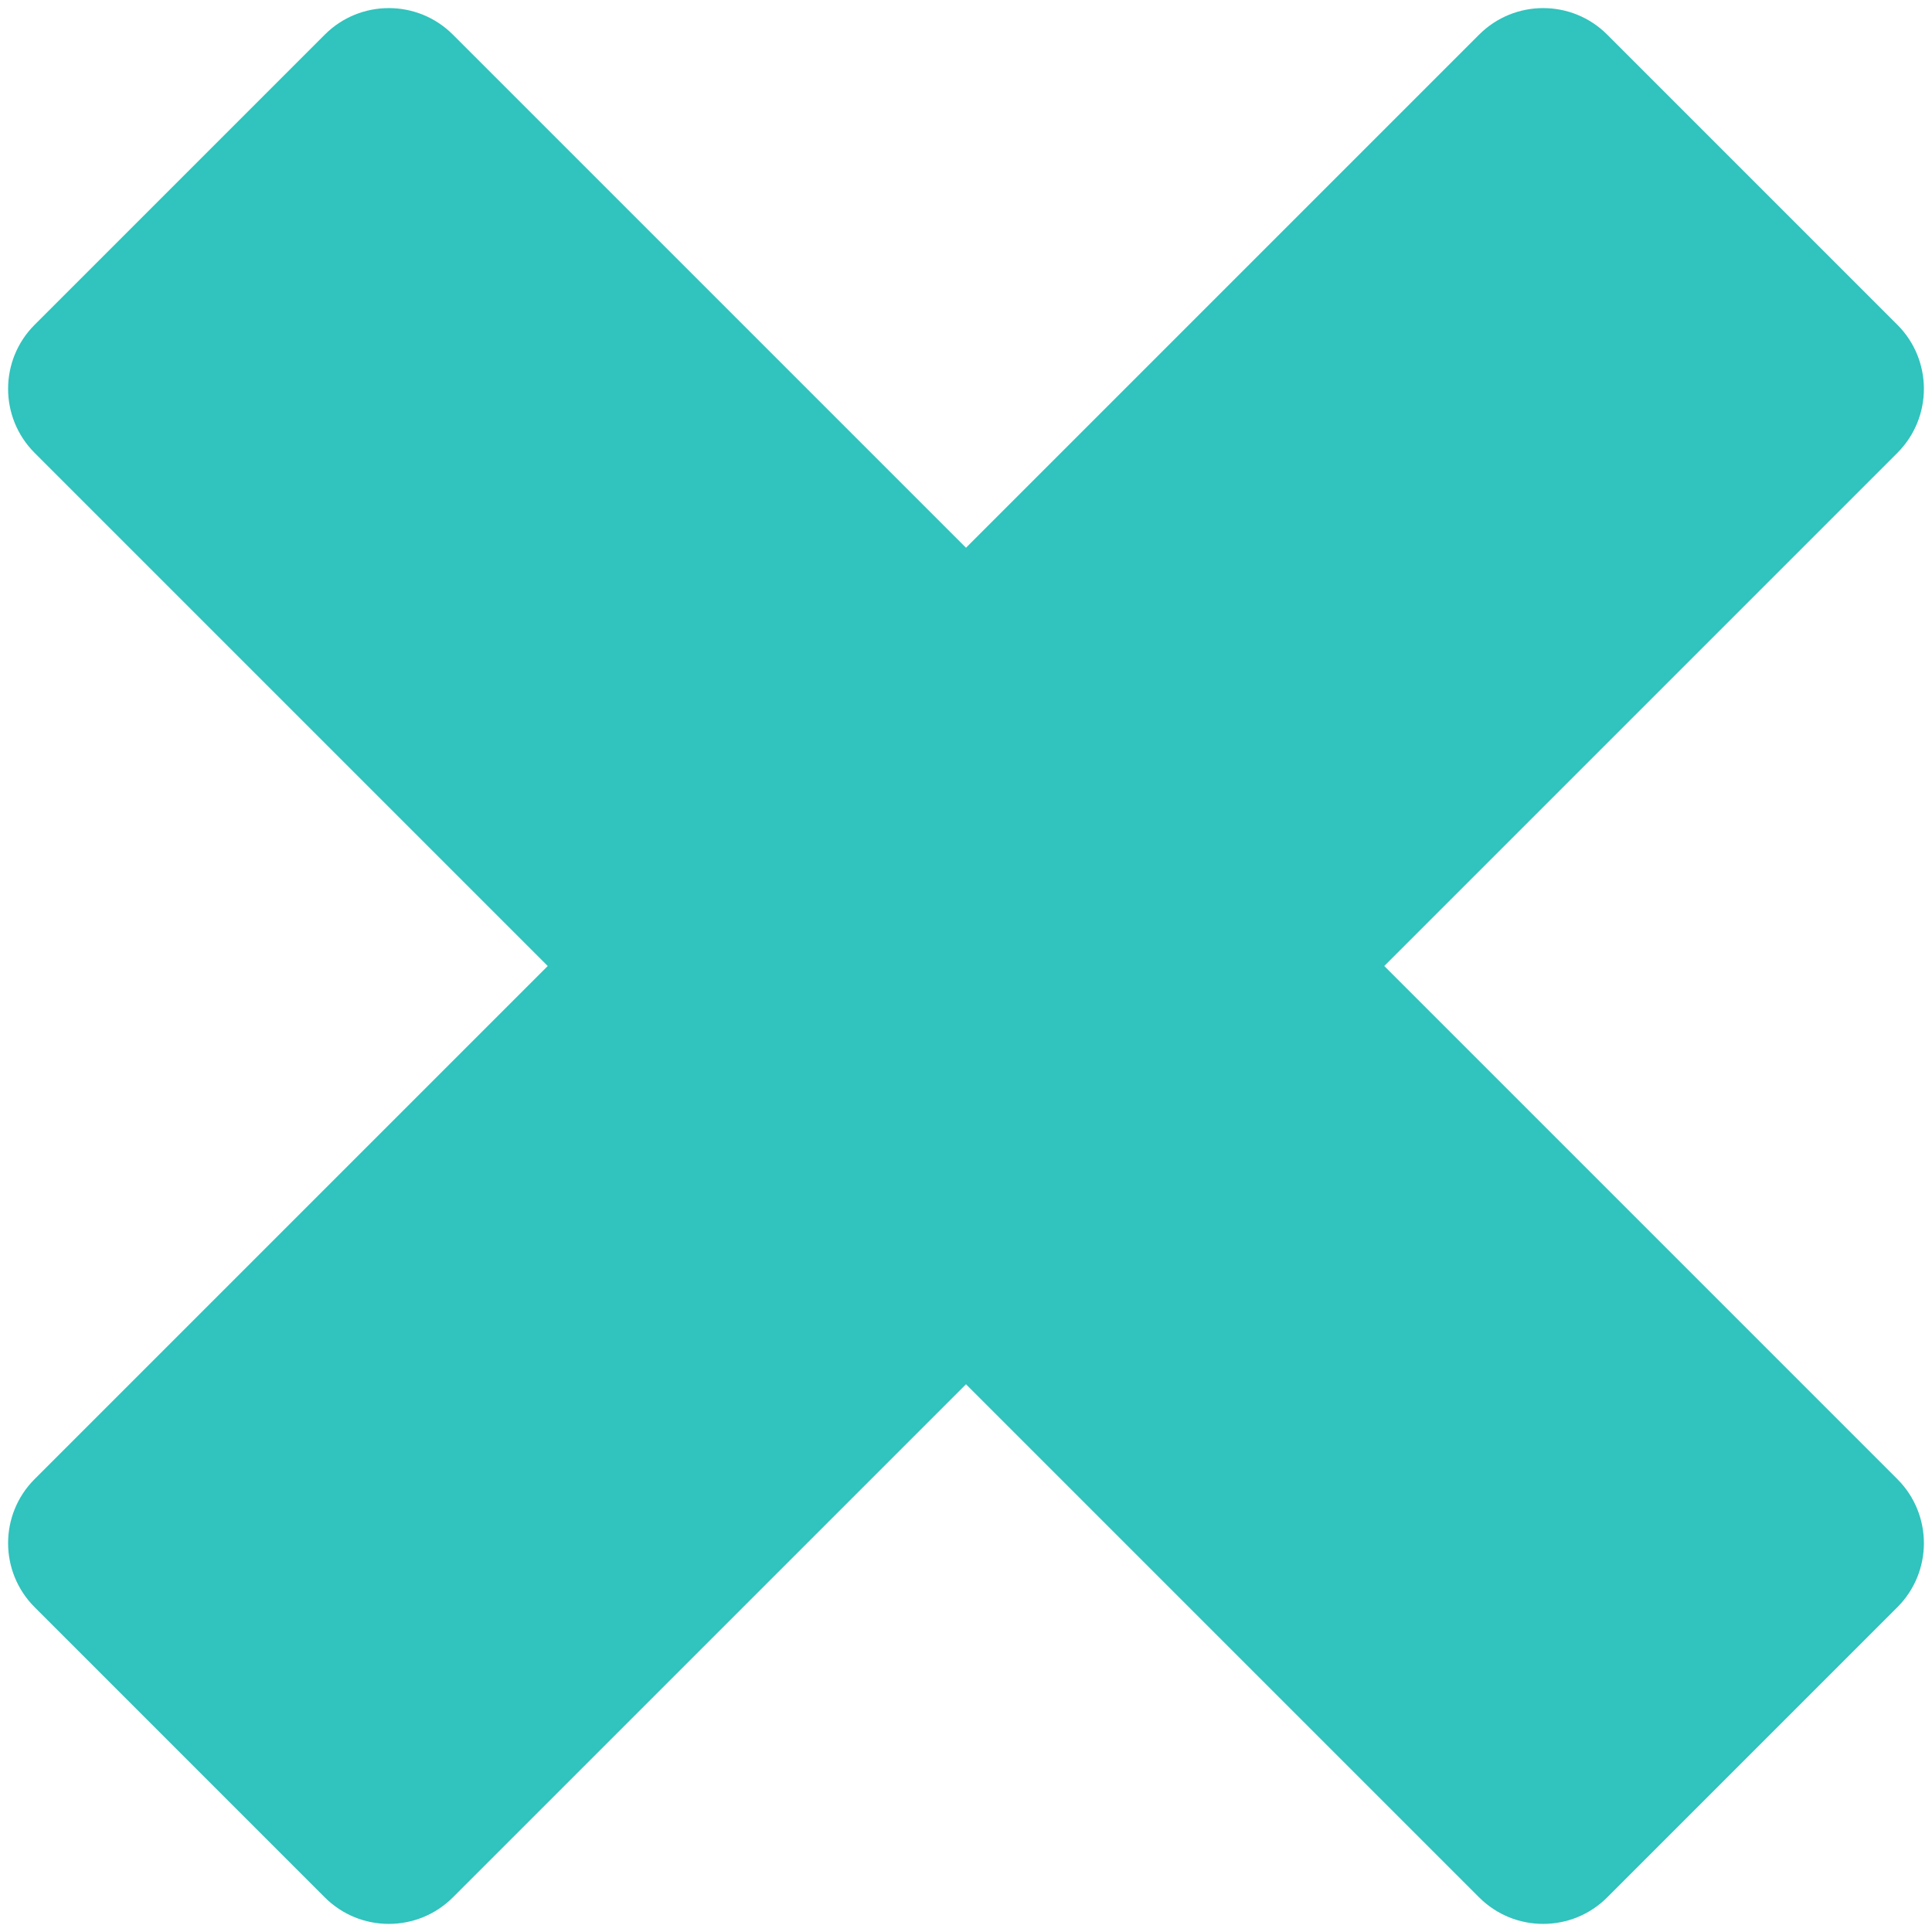
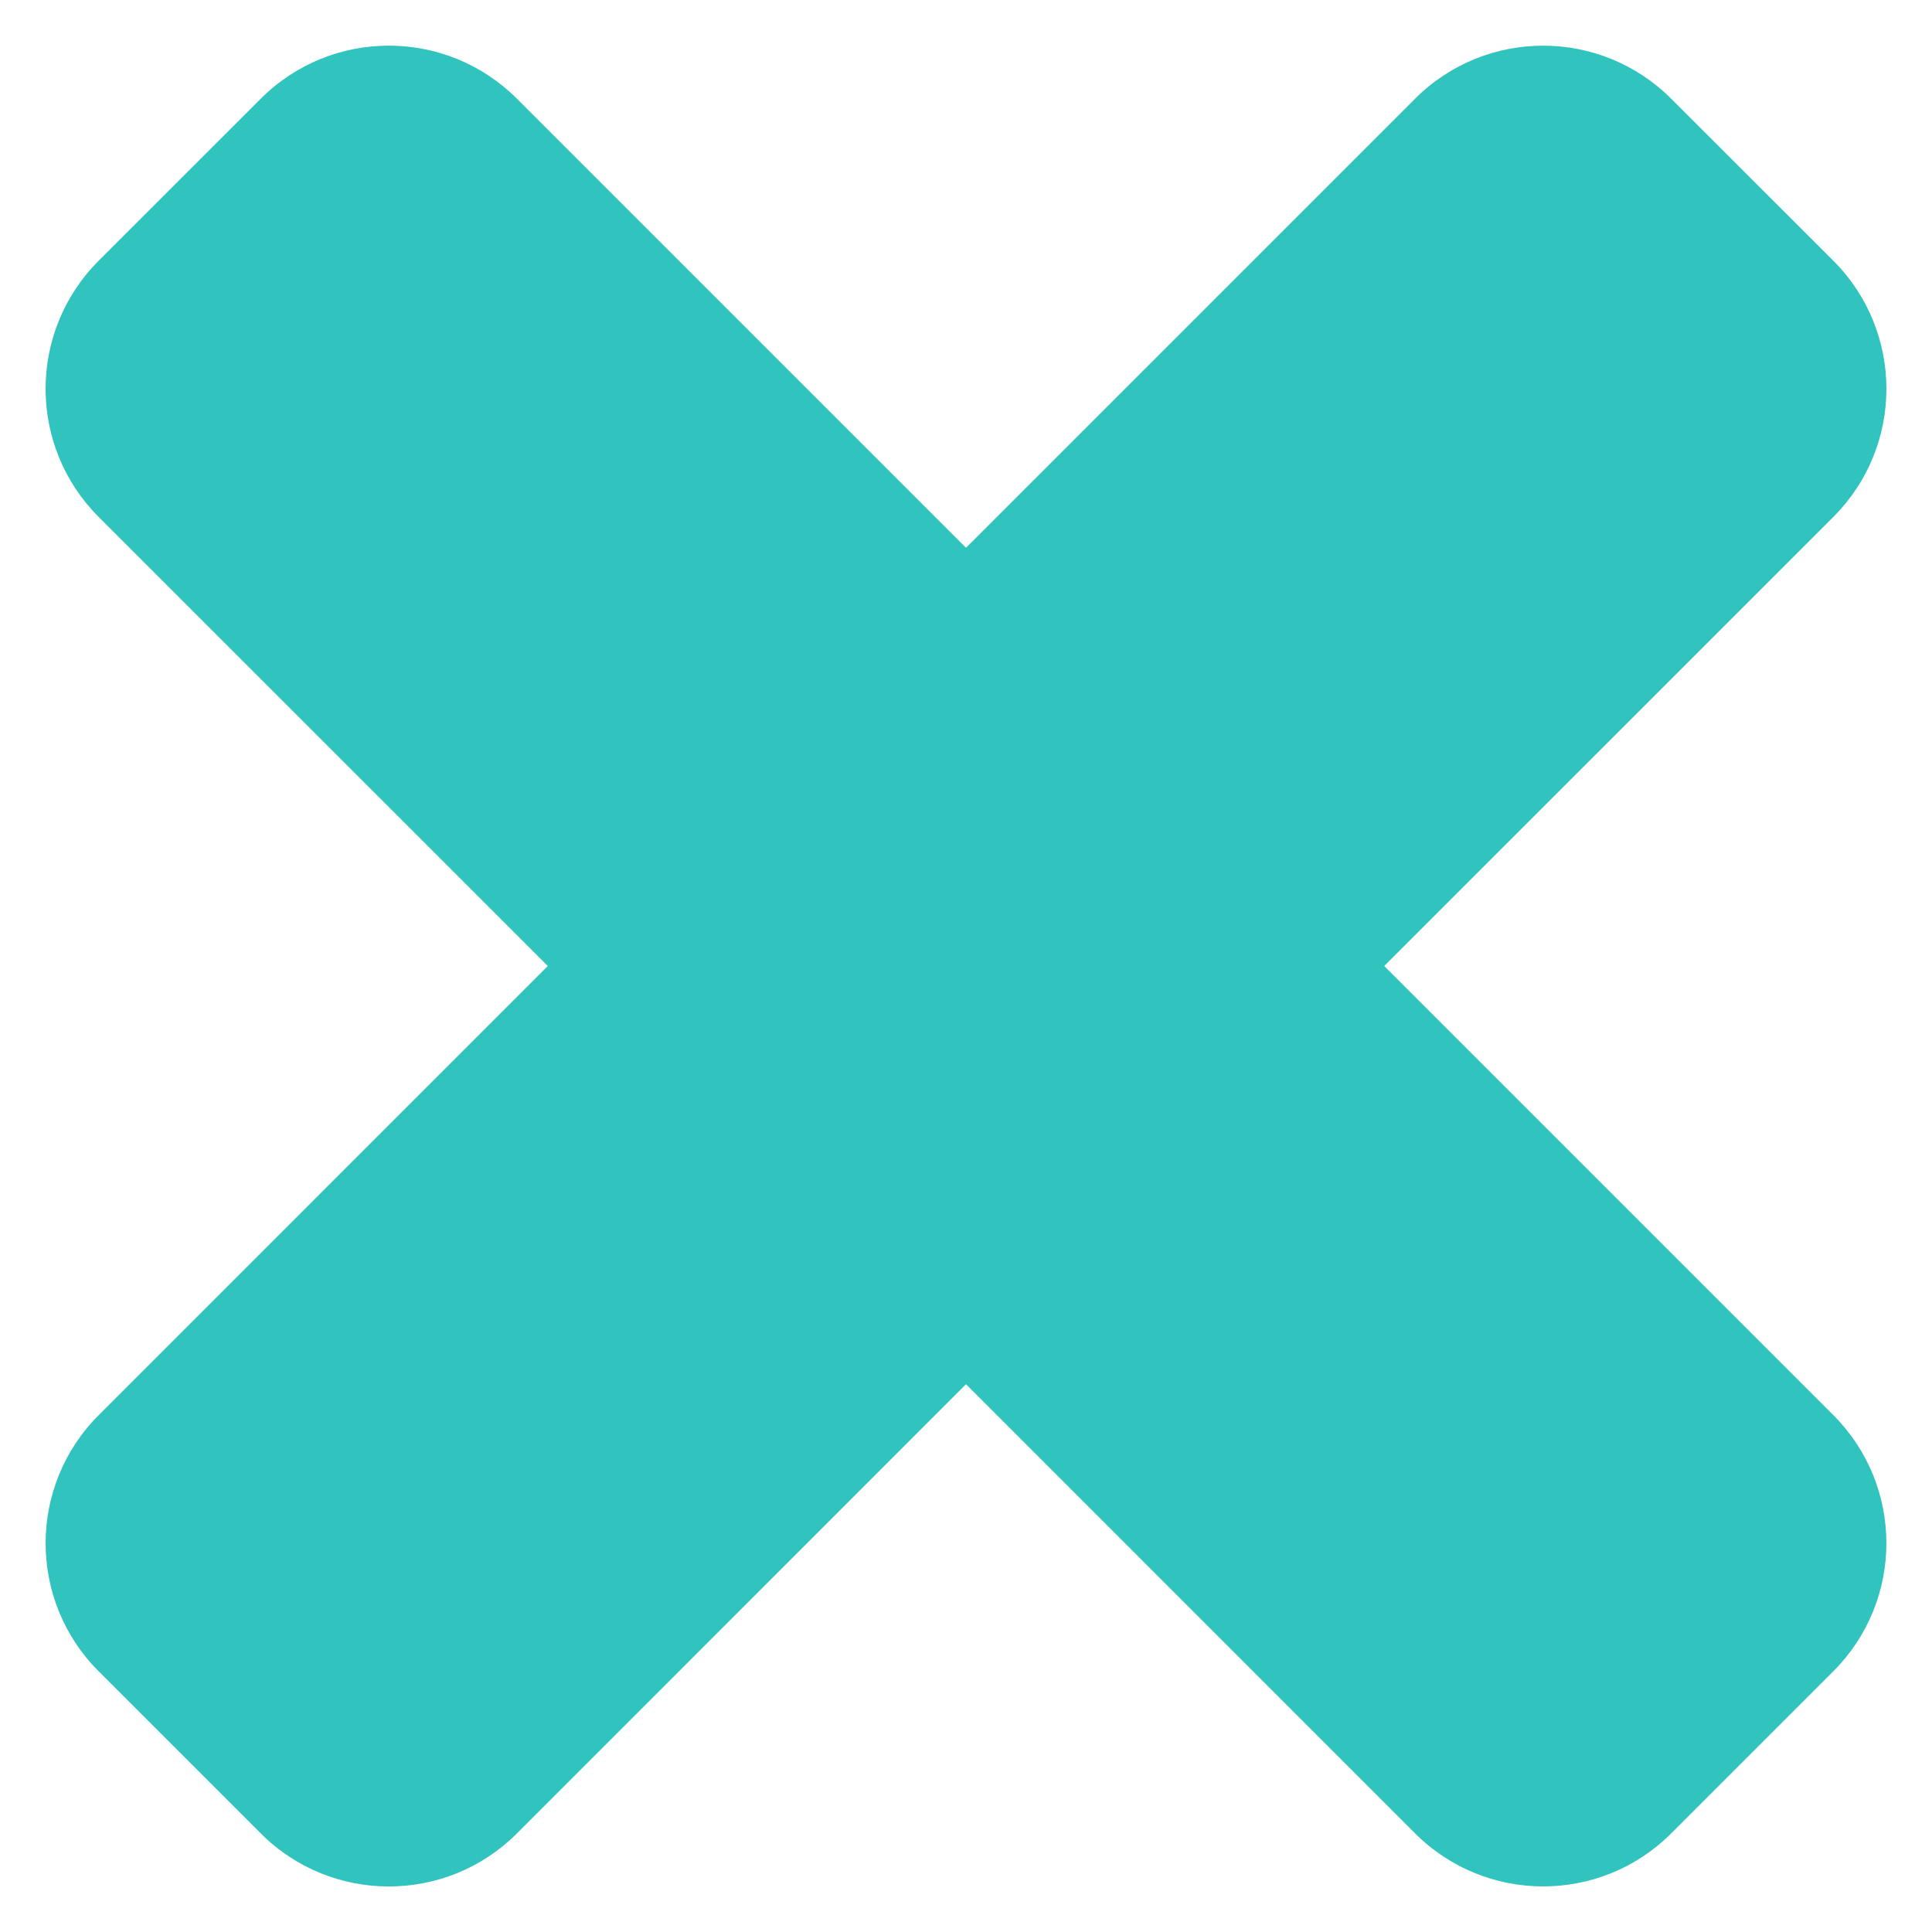
- <svg xmlns="http://www.w3.org/2000/svg" width="64" height="64">
-   <path d="M15.002 1.147 32 18.145 48.998 1.147a3 3 0 0 1 4.243 0l9.612 9.612a3 3 0 0 1 0 4.243L45.855 32l16.998 16.998a3 3 0 0 1 0 4.243l-9.612 9.612a3 3 0 0 1-4.243 0L32 45.855 15.002 62.853a3 3 0 0 1-4.243 0L1.147 53.24a3 3 0 0 1 0-4.243L18.145 32 1.147 15.002a3 3 0 0 1 0-4.243l9.612-9.612a3 3 0 0 1 4.243 0Z" fill="#31C3BD" fill-rule="evenodd" />
+ <svg xmlns="http://www.w3.org/2000/svg" width="32" height="32" viewBox="0 0 32 32" fill="none">
+   <path fill-rule="evenodd" clip-rule="evenodd" d="M27.68 1.635a3 3 0 0 0-4.242 0L16 9.073 8.562 1.635a3 3 0 0 0-4.243 0L1.634 4.319a3 3 0 0 0 0 4.243L9.073 16l-7.439 7.44a3 3 0 0 0 0 4.242l2.685 2.685a3 3 0 0 0 4.243 0L16 22.927l7.438 7.439a3 3 0 0 0 4.243 0l2.685-2.685a3 3 0 0 0 0-4.242L22.927 16l7.439-7.438a3 3 0 0 0 0-4.243L27.68 1.635Z" fill="#31C3BD" />
</svg>
